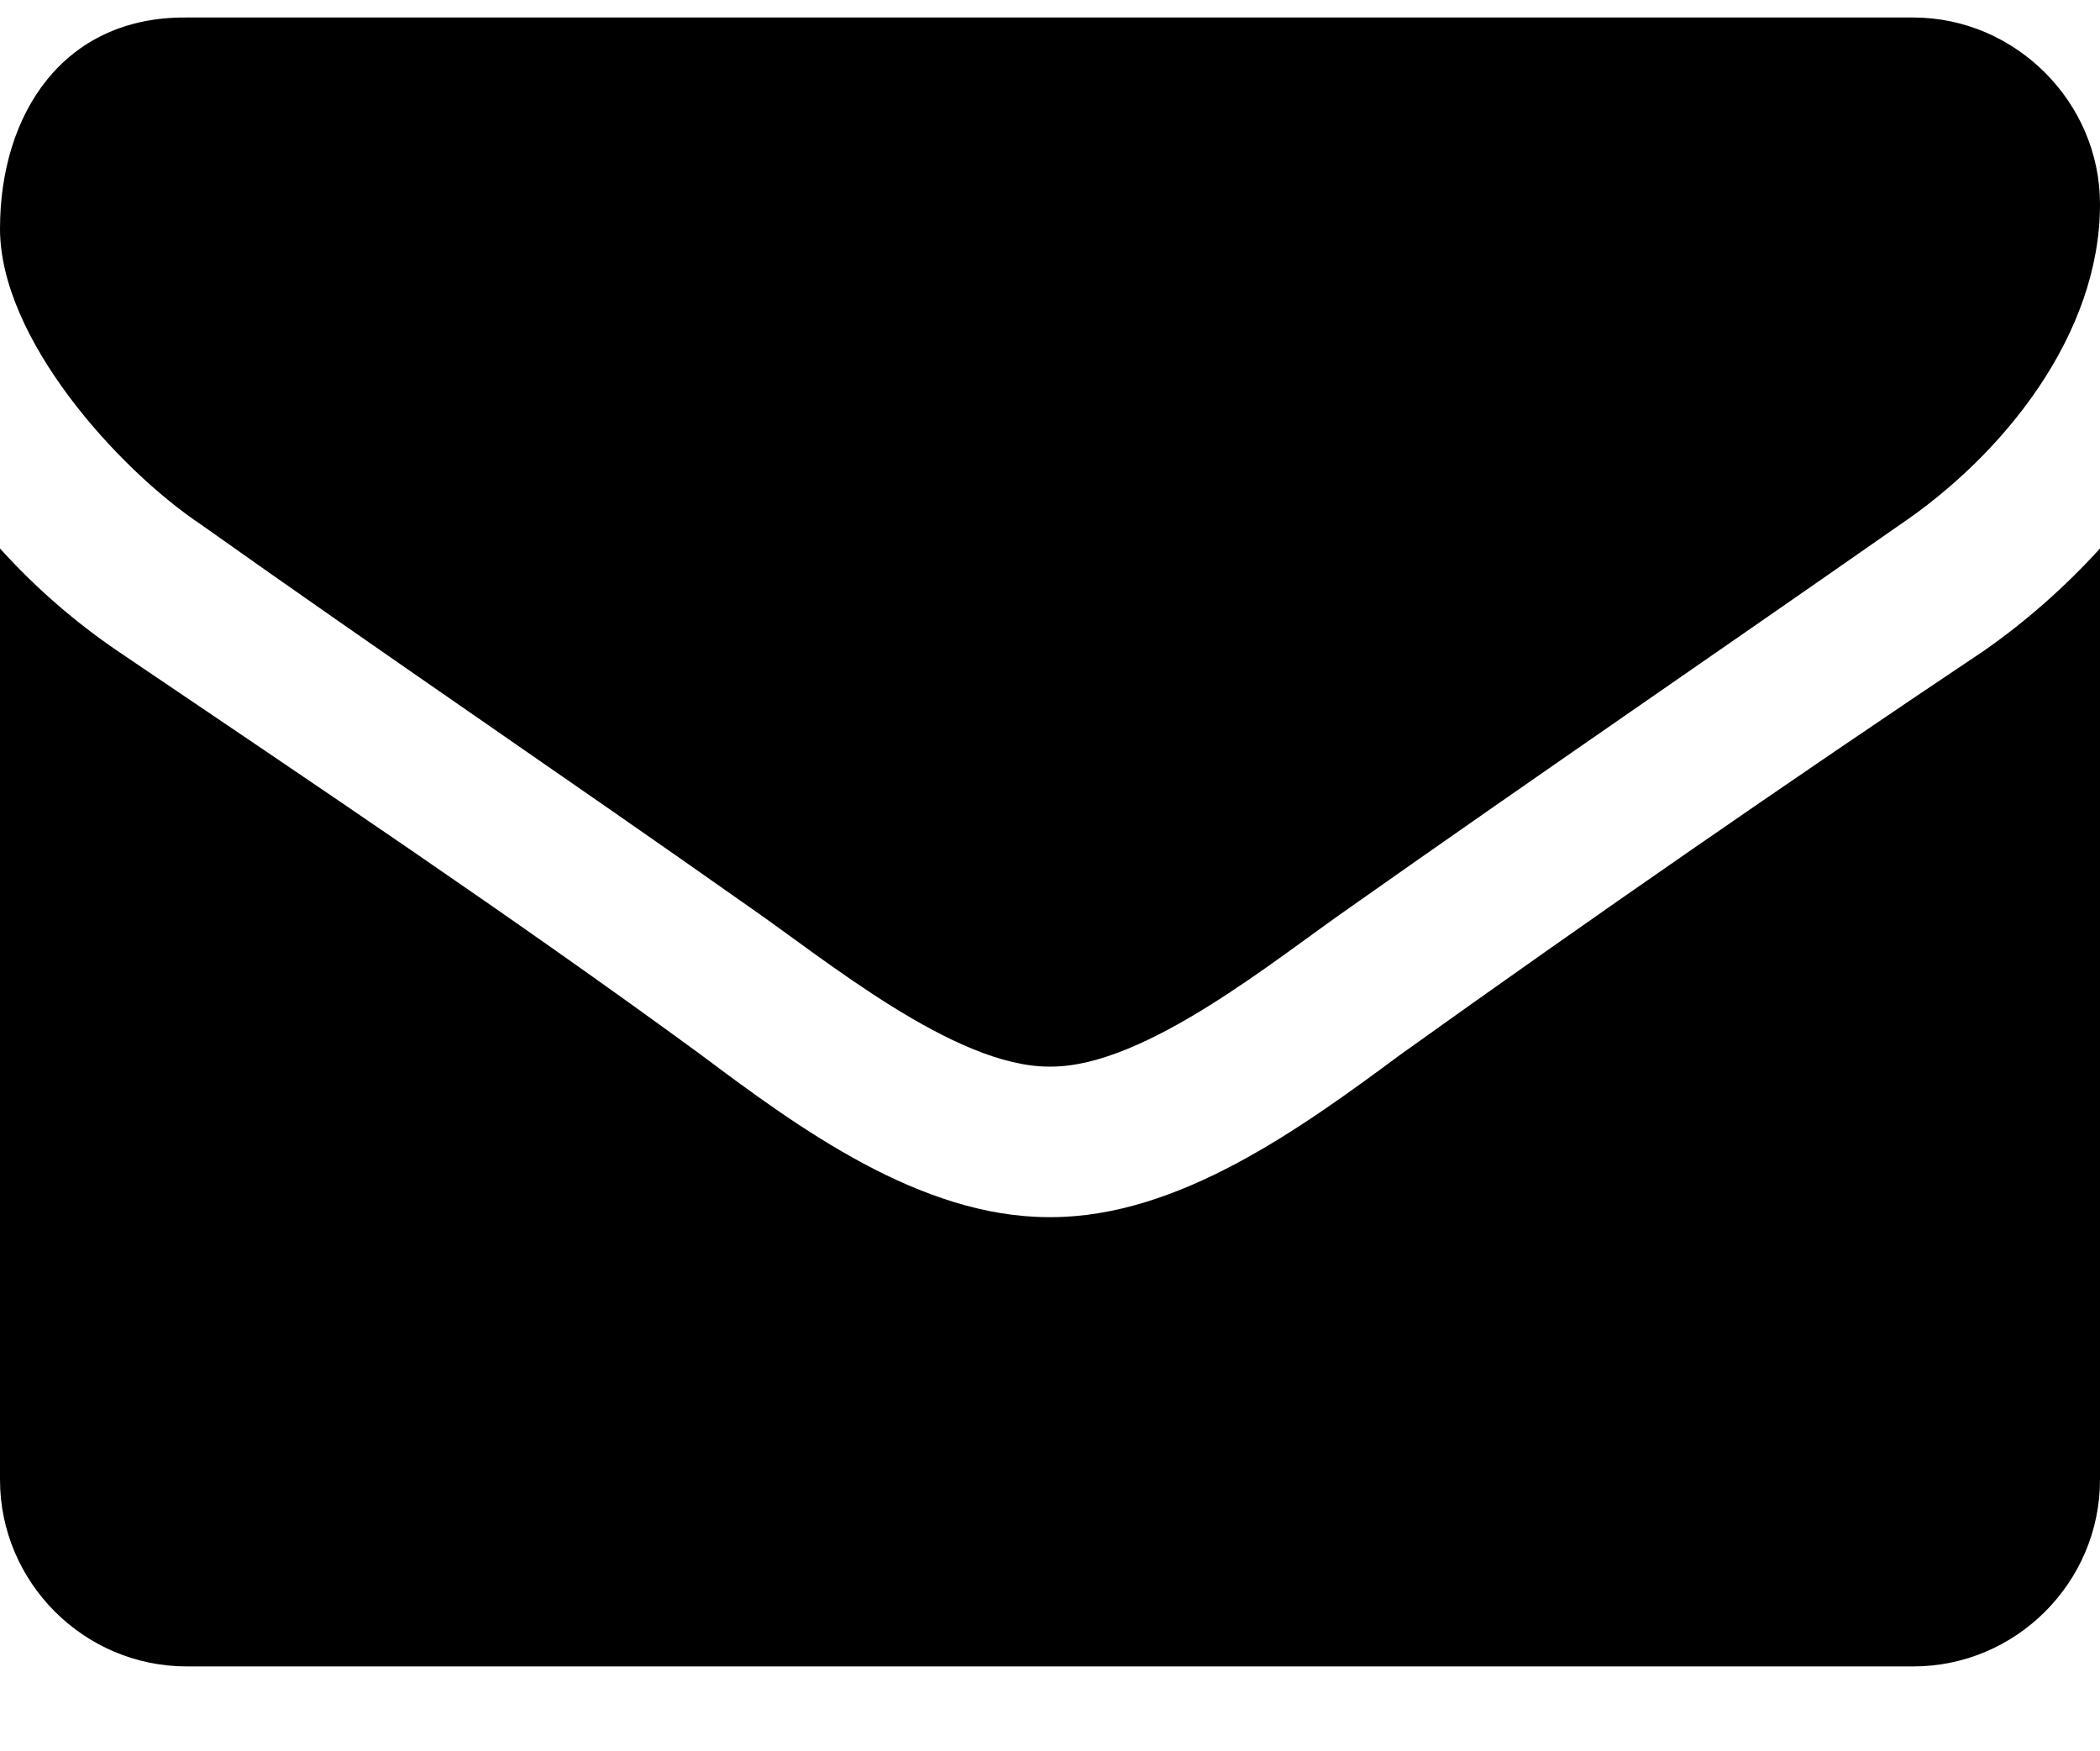
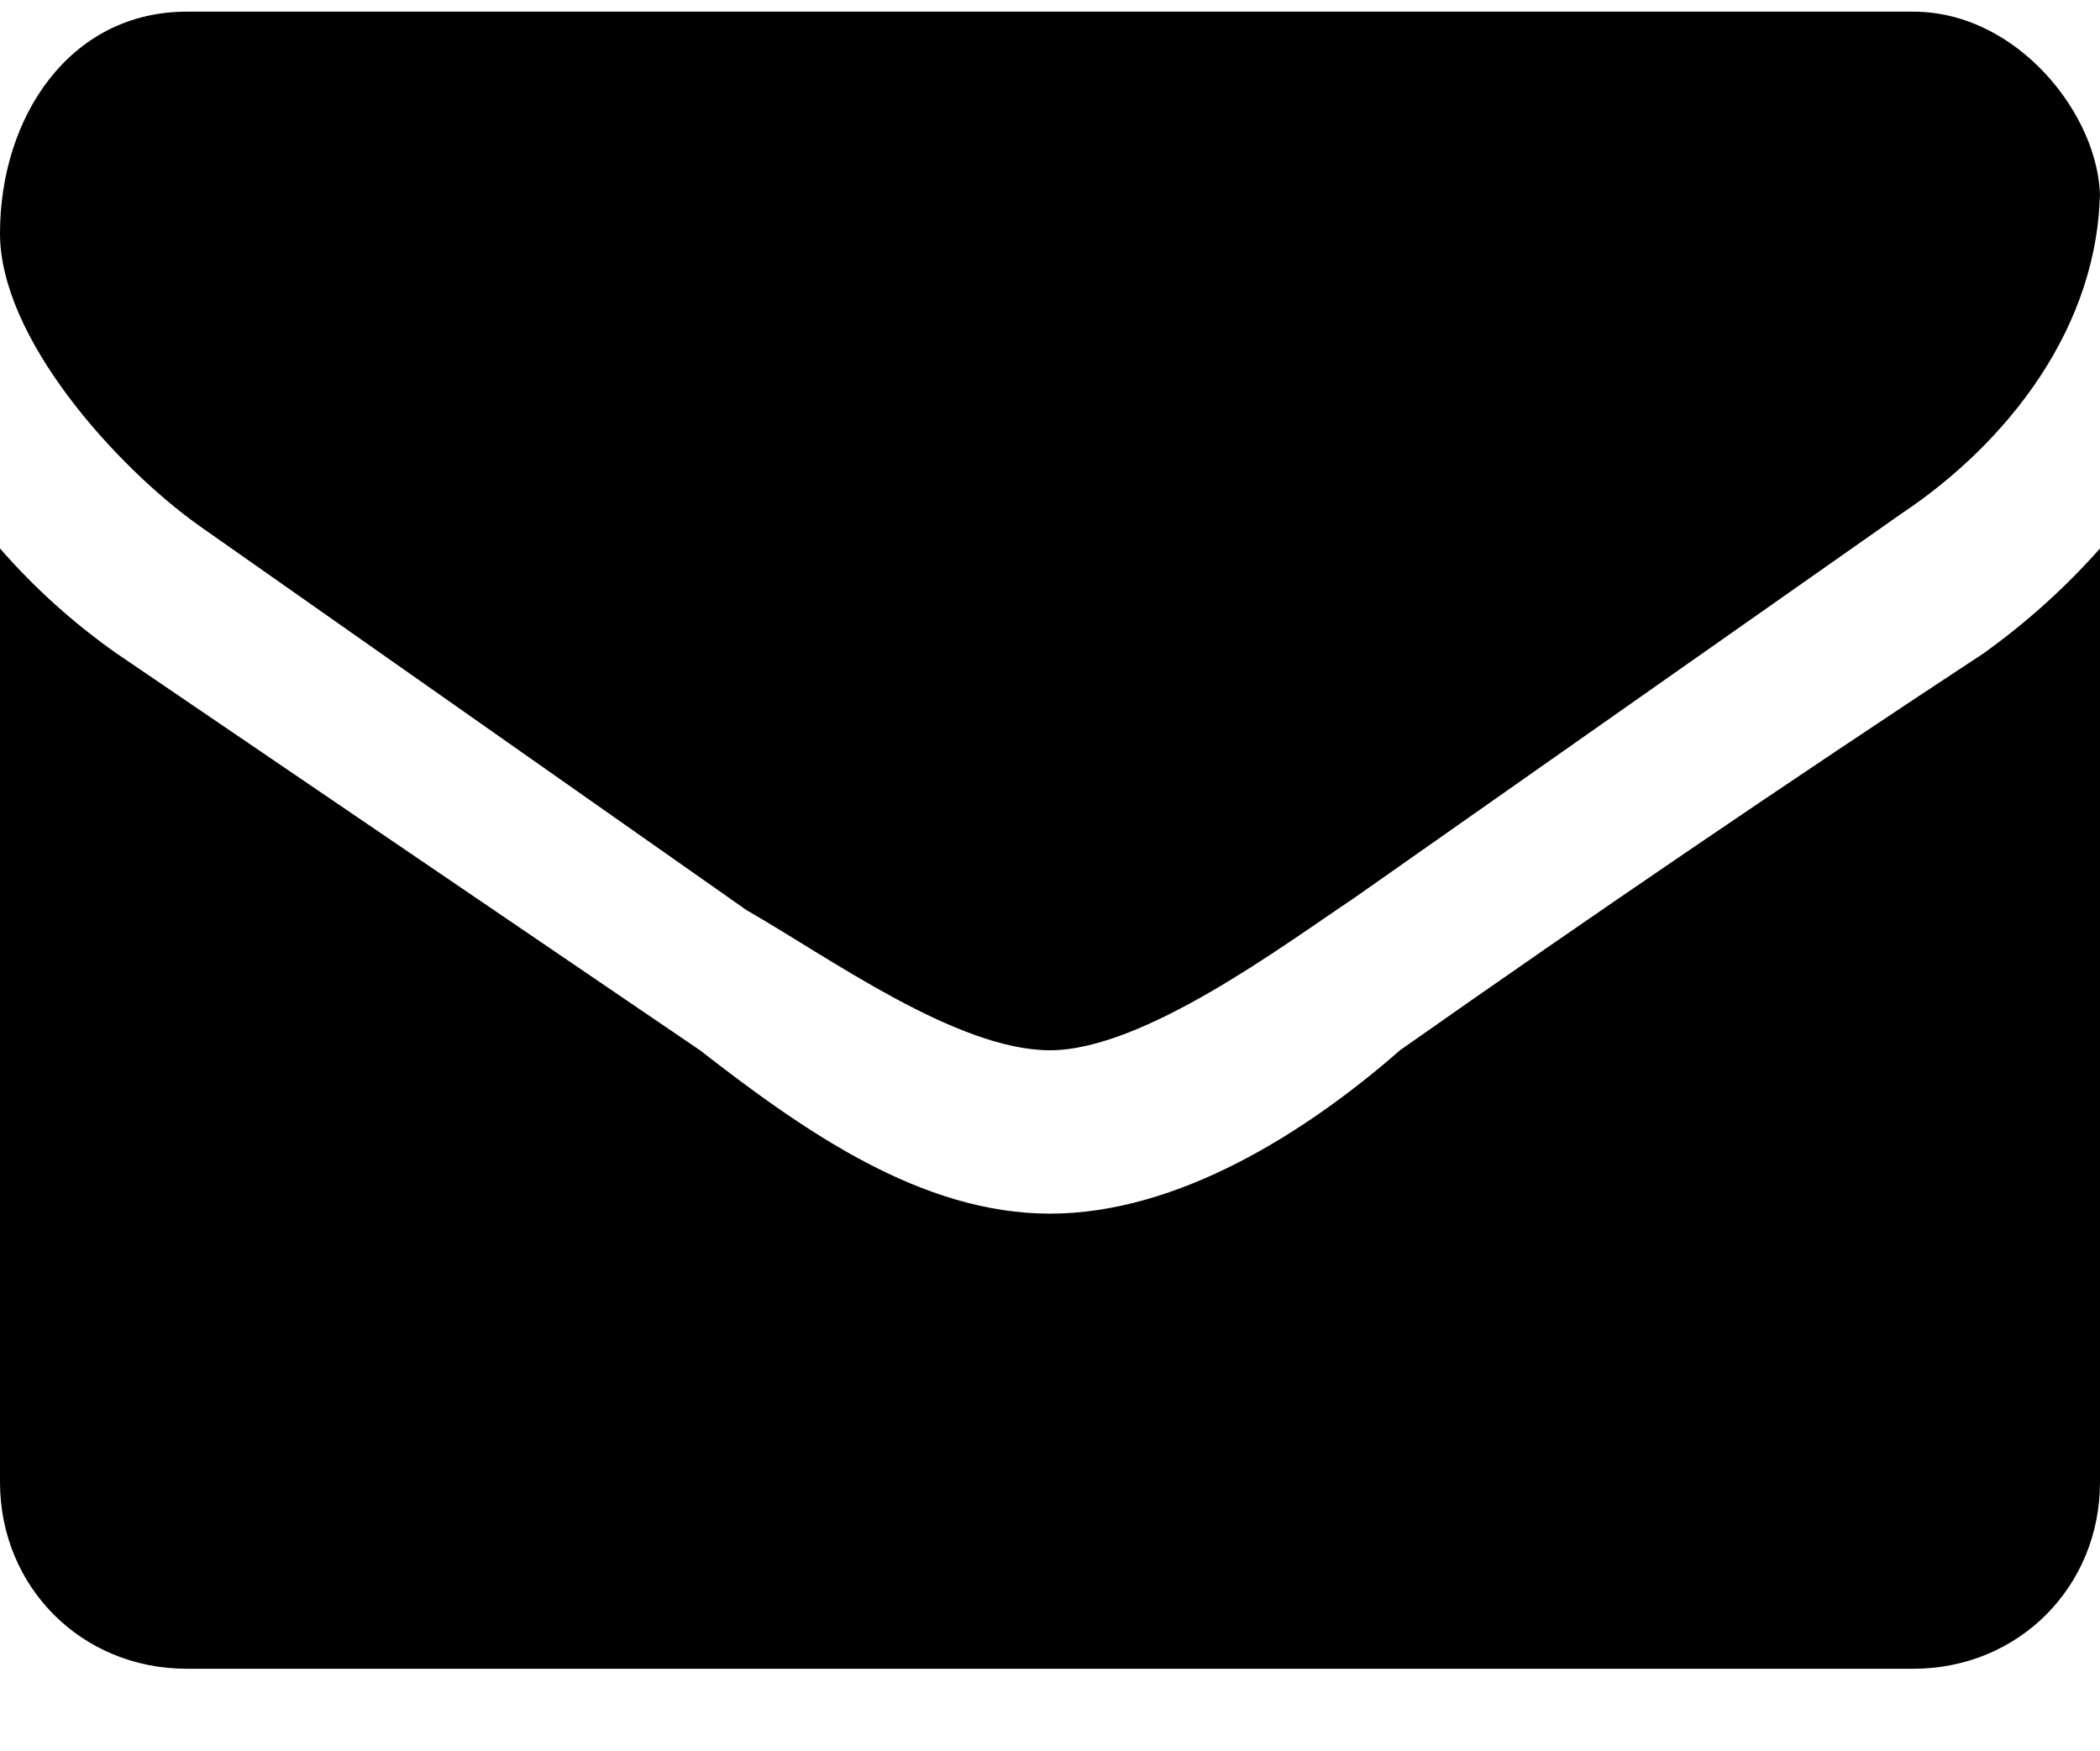
<svg xmlns="http://www.w3.org/2000/svg" width="18" height="15" fill="none">
-   <path d="M18 4.7c-.3.33-.64.63-1 .88a192.5 192.5 0 00-5 3.46c-.85.63-1.9 1.39-2.99 1.39h-.02c-1.1 0-2.14-.76-2.98-1.39-1.64-1.2-3.33-2.33-5-3.46A5.62 5.62 0 010 4.7v7.98c0 .88.72 1.6 1.6 1.6h14.8c.88 0 1.6-.72 1.6-1.6V4.7zm0-2.95c0-.88-.73-1.6-1.6-1.6H1.6C.54.14 0 .98 0 1.96 0 2.9 1.01 4.02 1.73 4.5 3.28 5.6 4.86 6.67 6.42 7.77c.65.45 1.76 1.37 2.57 1.37h.02c.81 0 1.92-.92 2.57-1.37 1.56-1.1 3.14-2.18 4.7-3.27C17.17 3.9 18 2.87 18 1.75z" fill="#000" />
+   <path fill="#000" d="M18 4.7a6 6 0 01-1 .9A192.5 192.5 0 0012 9c-.8.7-1.9 1.4-3 1.4S6.9 9.7 6 9L1 5.6a5.6 5.6 0 01-1-.9v8c0 .9.7 1.6 1.6 1.6h14.8c.9 0 1.6-.7 1.6-1.6v-8zm0-3C18 1 17.3.1 16.4.1H1.6C.6.1 0 1 0 2c0 .9 1 2 1.7 2.5l4.7 3.3C7.1 8.2 8.2 9 9 9s2-.9 2.6-1.3l4.7-3.3c.9-.6 1.7-1.6 1.7-2.8z" />
</svg>
